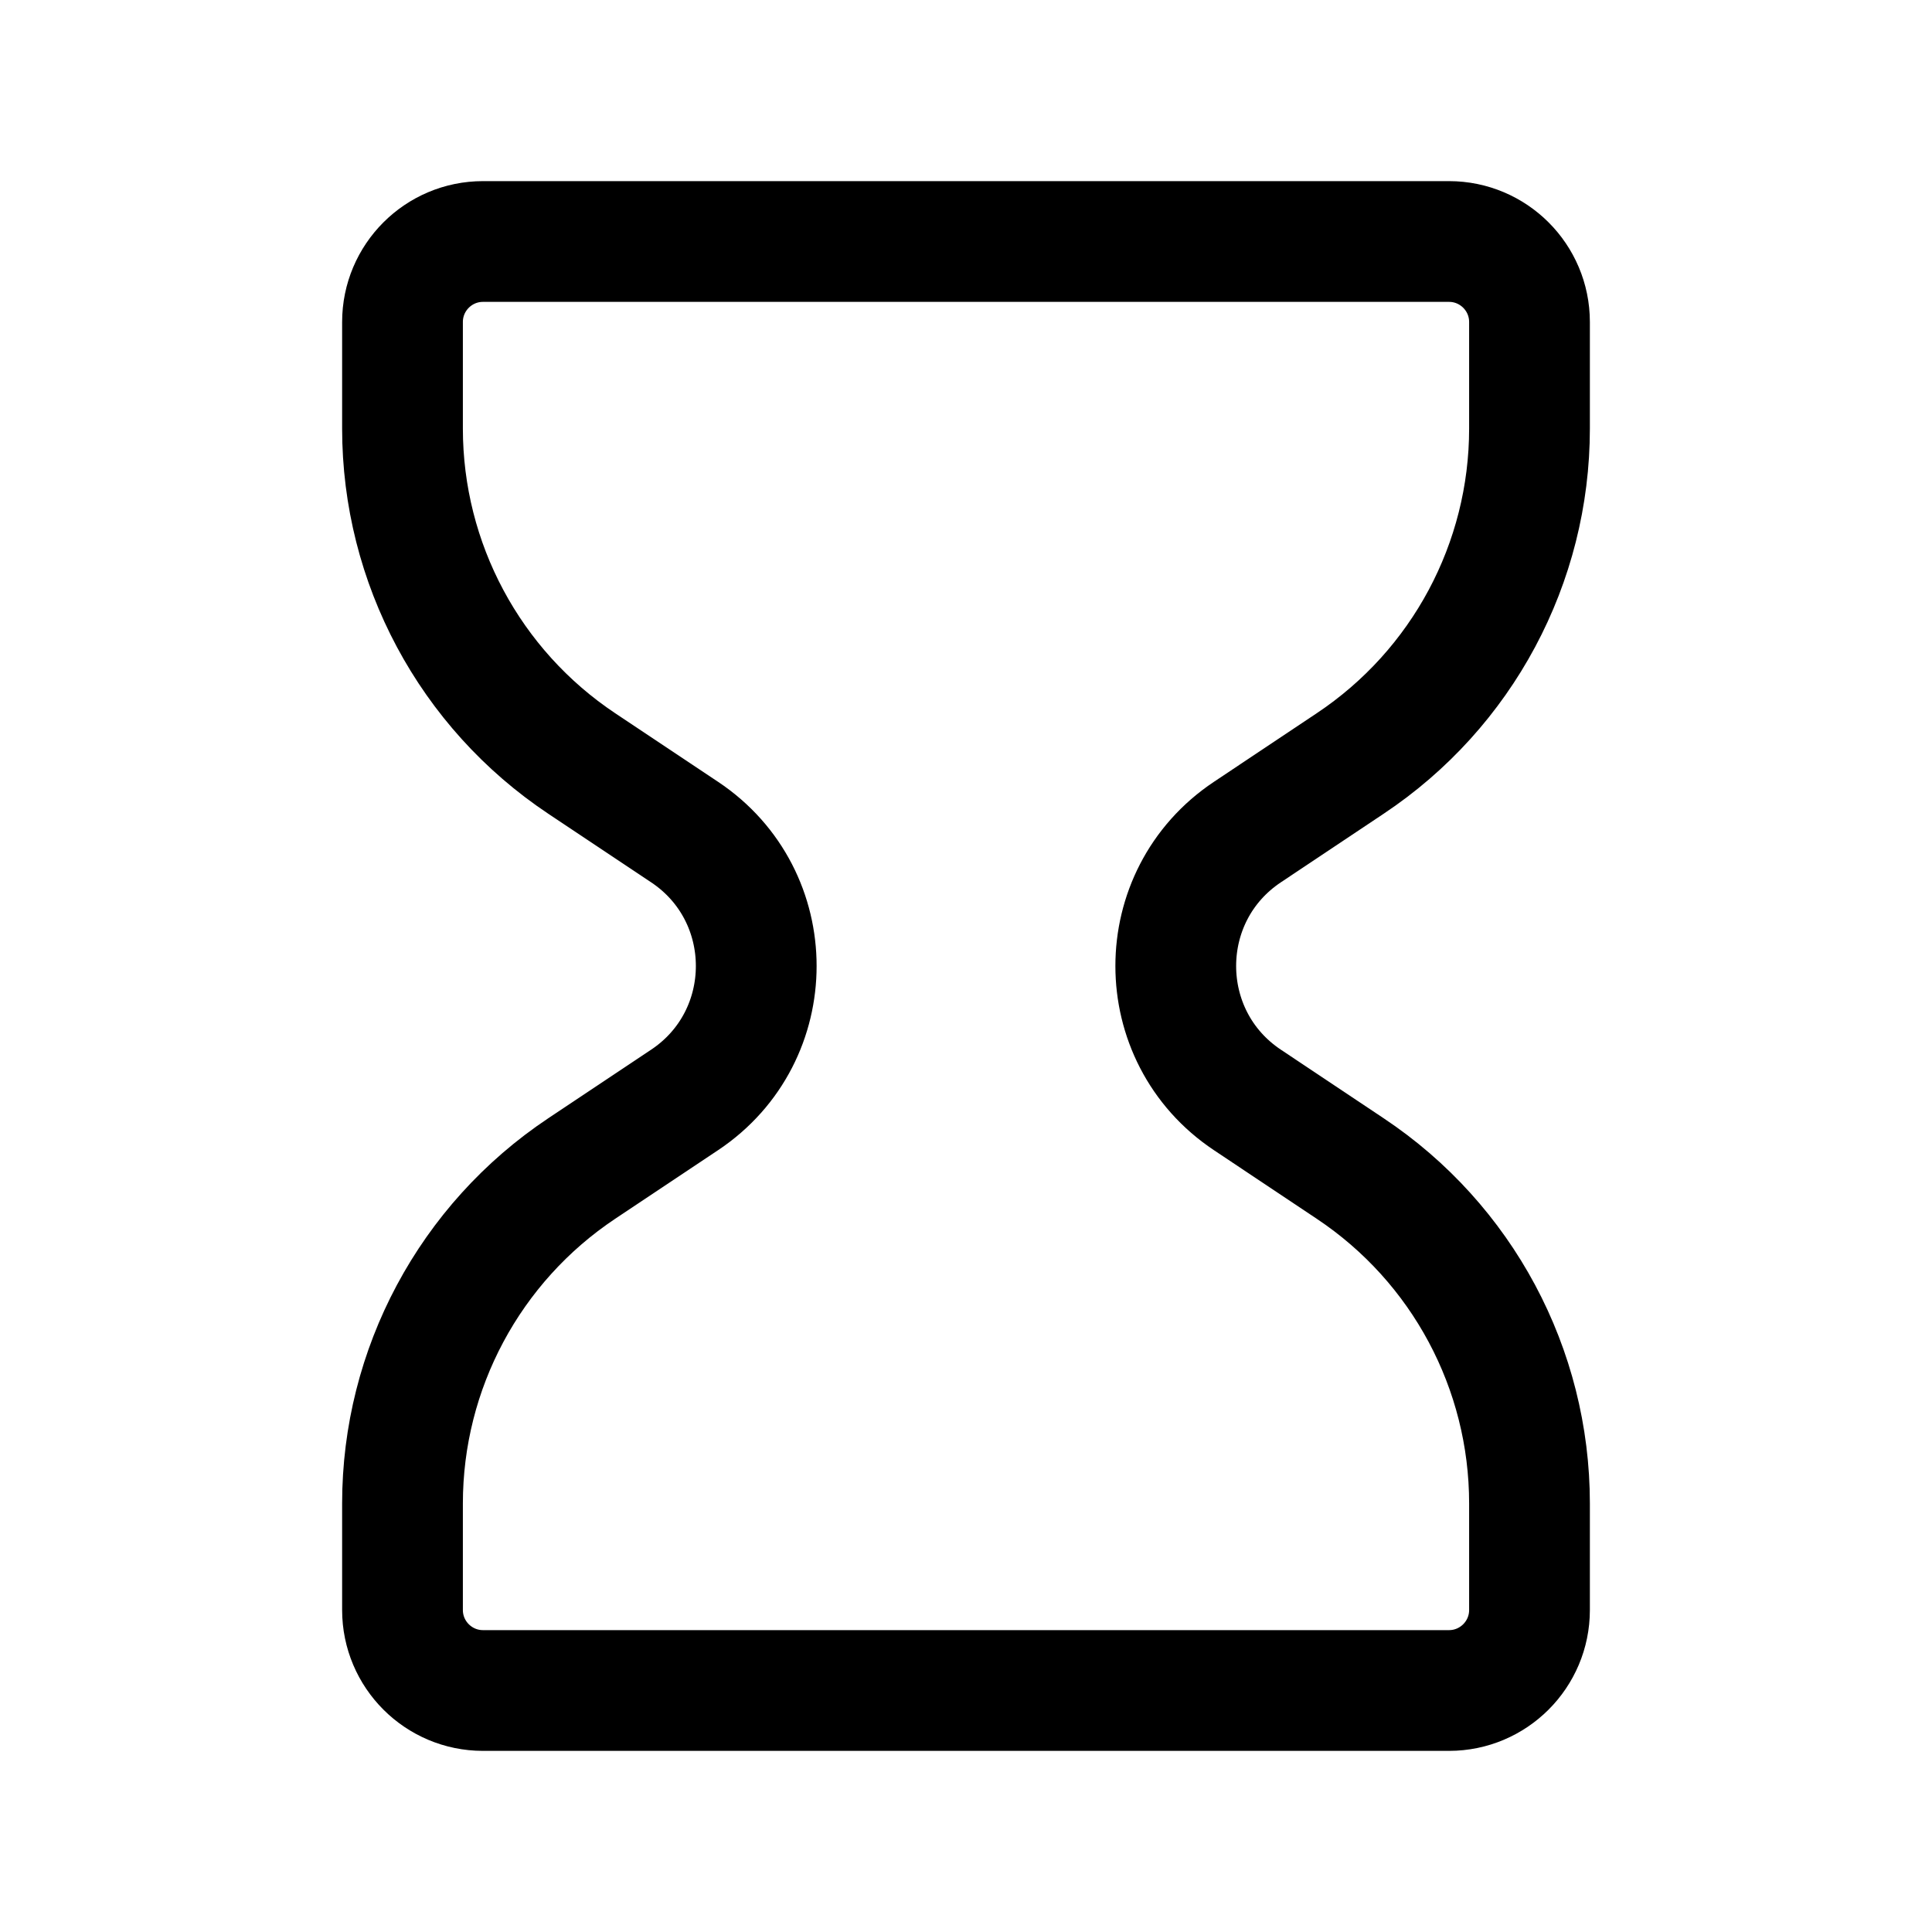
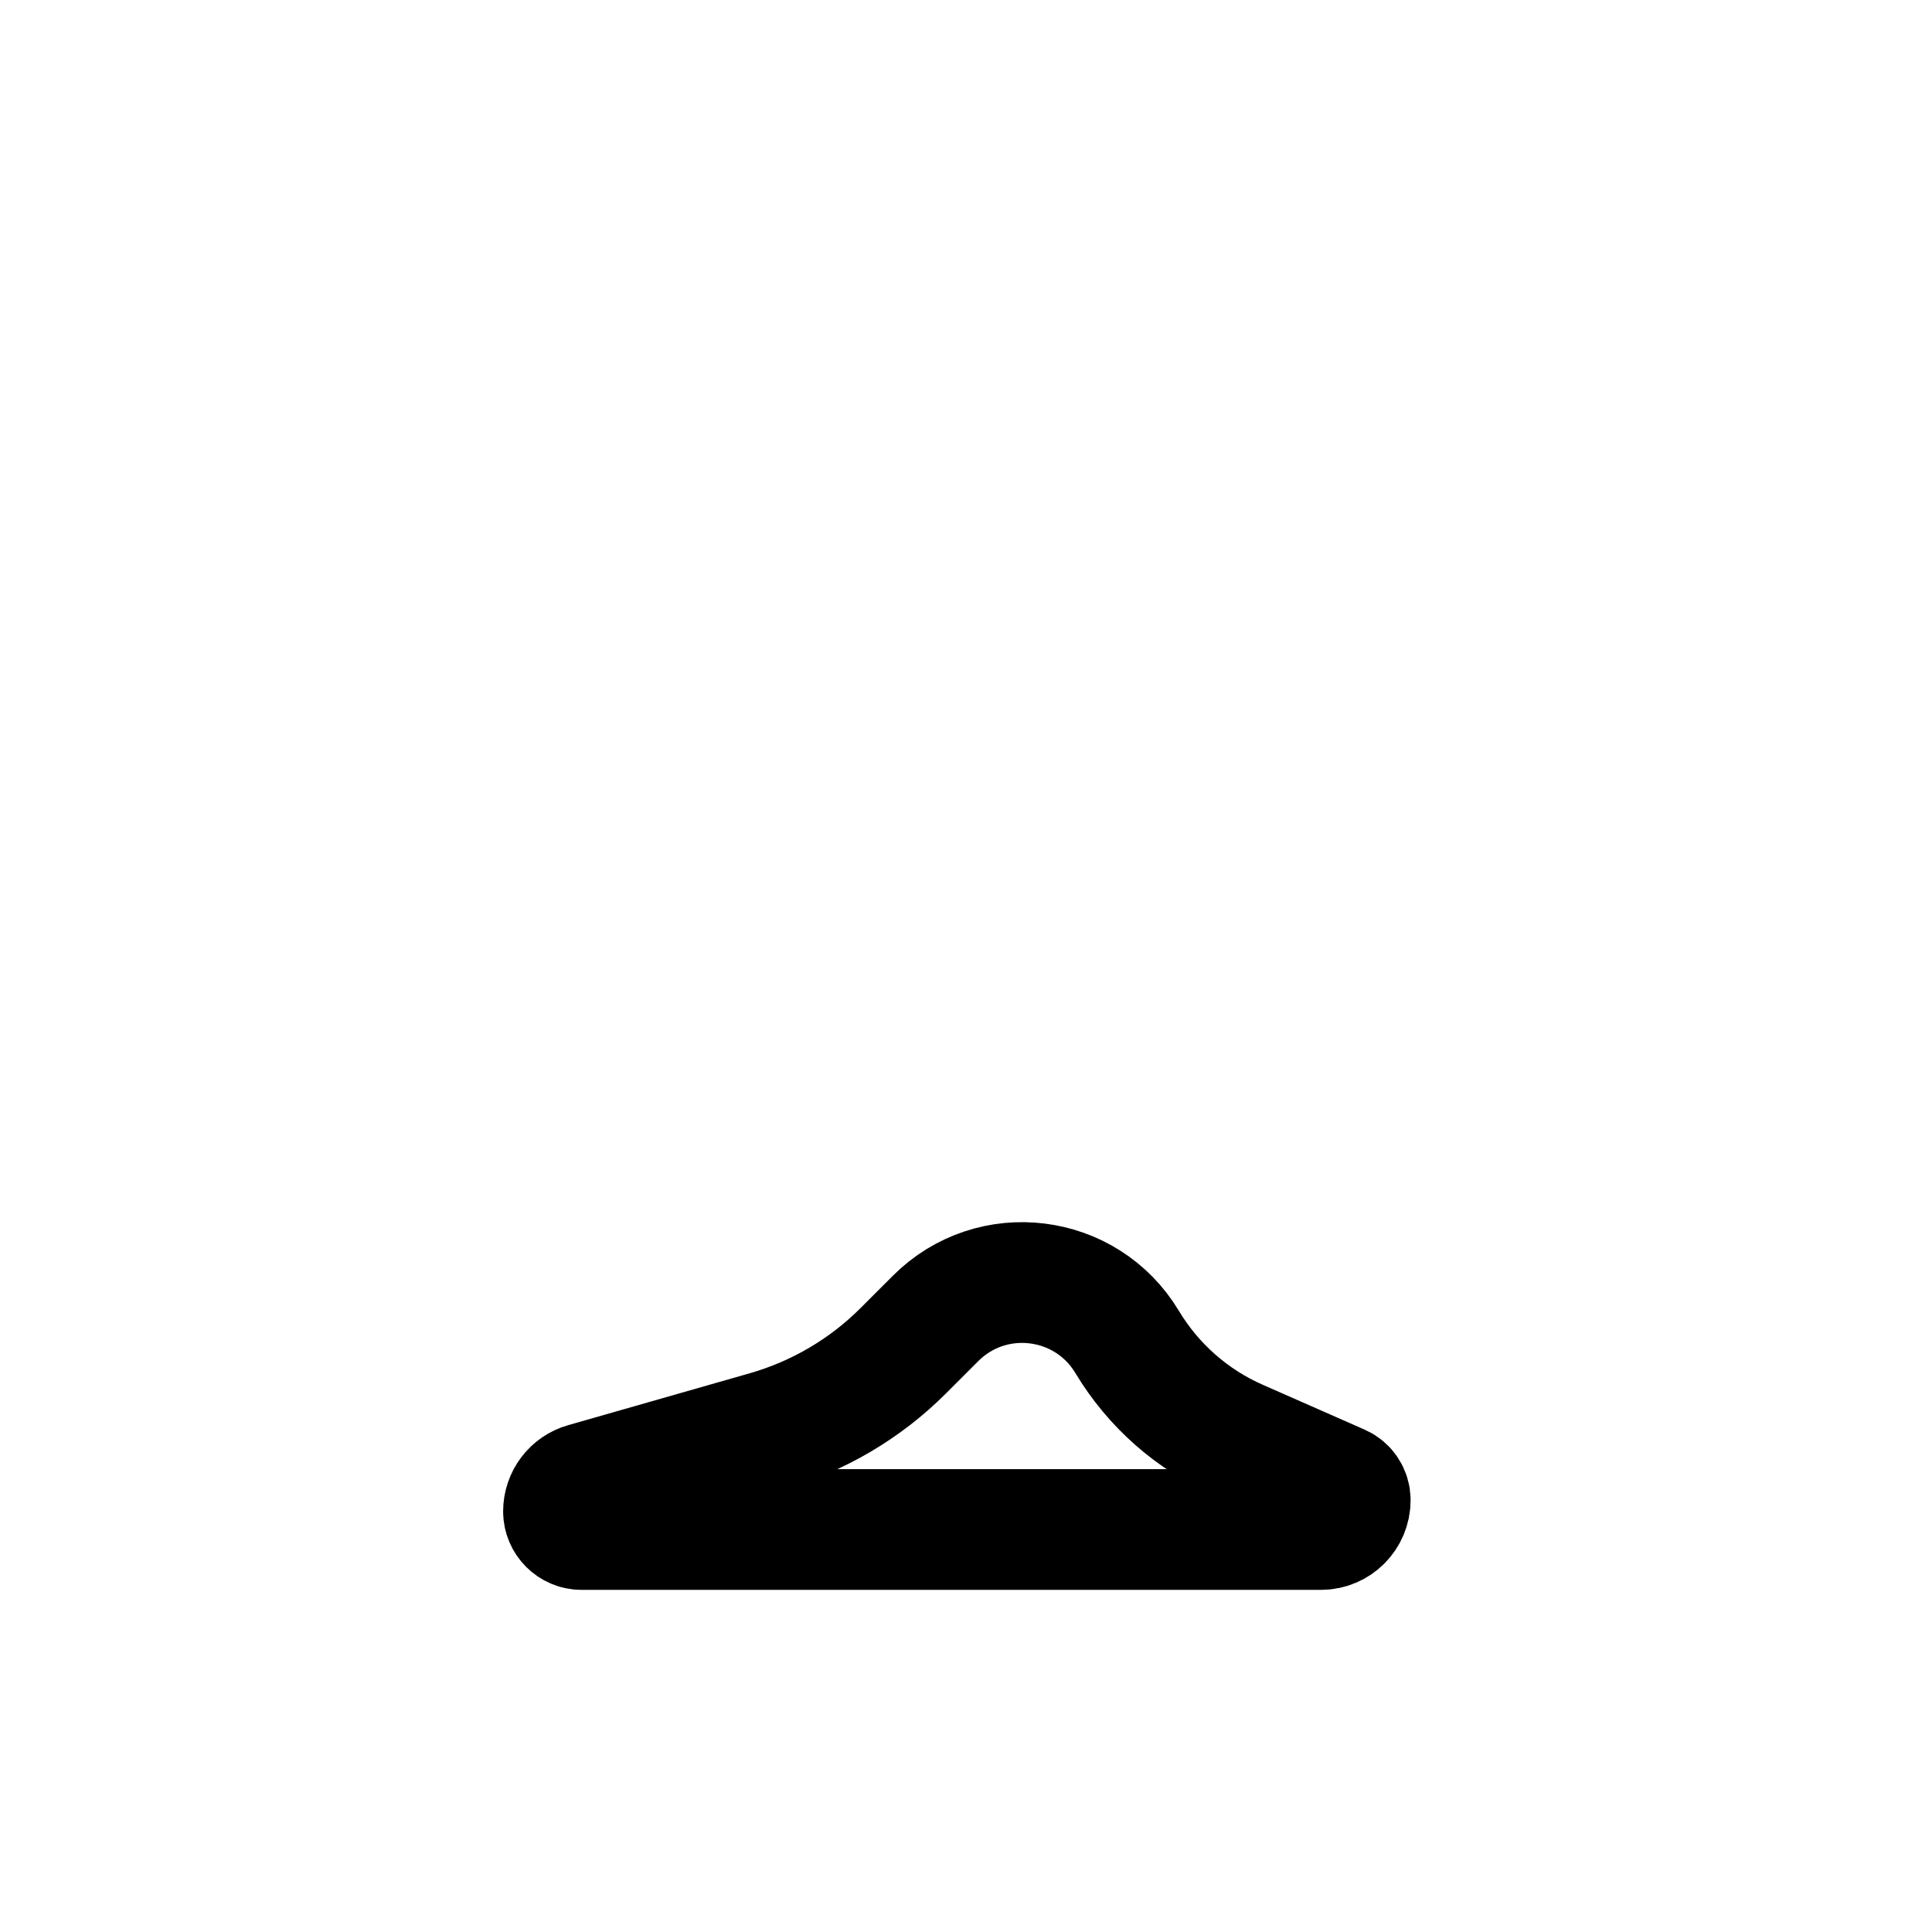
<svg xmlns="http://www.w3.org/2000/svg" width="24" height="24" viewBox="0 0 24 24" fill="none">
-   <path d="M5 5.324V4C5 3.448 5.448 3 6 3H18C18.552 3 19 3.448 19 4V5.324C19 6.996 18.165 8.557 16.773 9.484L15.496 10.336C14.309 11.127 14.309 12.873 15.496 13.664L16.773 14.516C18.165 15.443 19 17.004 19 18.676V20C19 20.552 18.552 21 18 21H6C5.448 21 5 20.552 5 20V18.676C5 17.004 5.836 15.443 7.226 14.516L8.504 13.664C9.691 12.873 9.691 11.127 8.504 10.336L7.226 9.484C5.836 8.557 5 6.996 5 5.324Z" stroke="black" stroke-width="1.5" stroke-linecap="round" />
+   <path d="M7.225 19H16.409C16.61 19 16.773 18.837 16.773 18.635C16.773 18.553 16.725 18.479 16.65 18.446L15.385 17.889C14.809 17.636 14.326 17.21 14.002 16.671C13.493 15.822 12.322 15.678 11.622 16.378L11.22 16.78C10.748 17.252 10.163 17.596 9.521 17.78L7.264 18.425C7.108 18.469 7 18.612 7 18.775C7 18.899 7.101 19 7.225 19Z" stroke="black" stroke-width="1.5" stroke-linecap="round" />
</svg>
